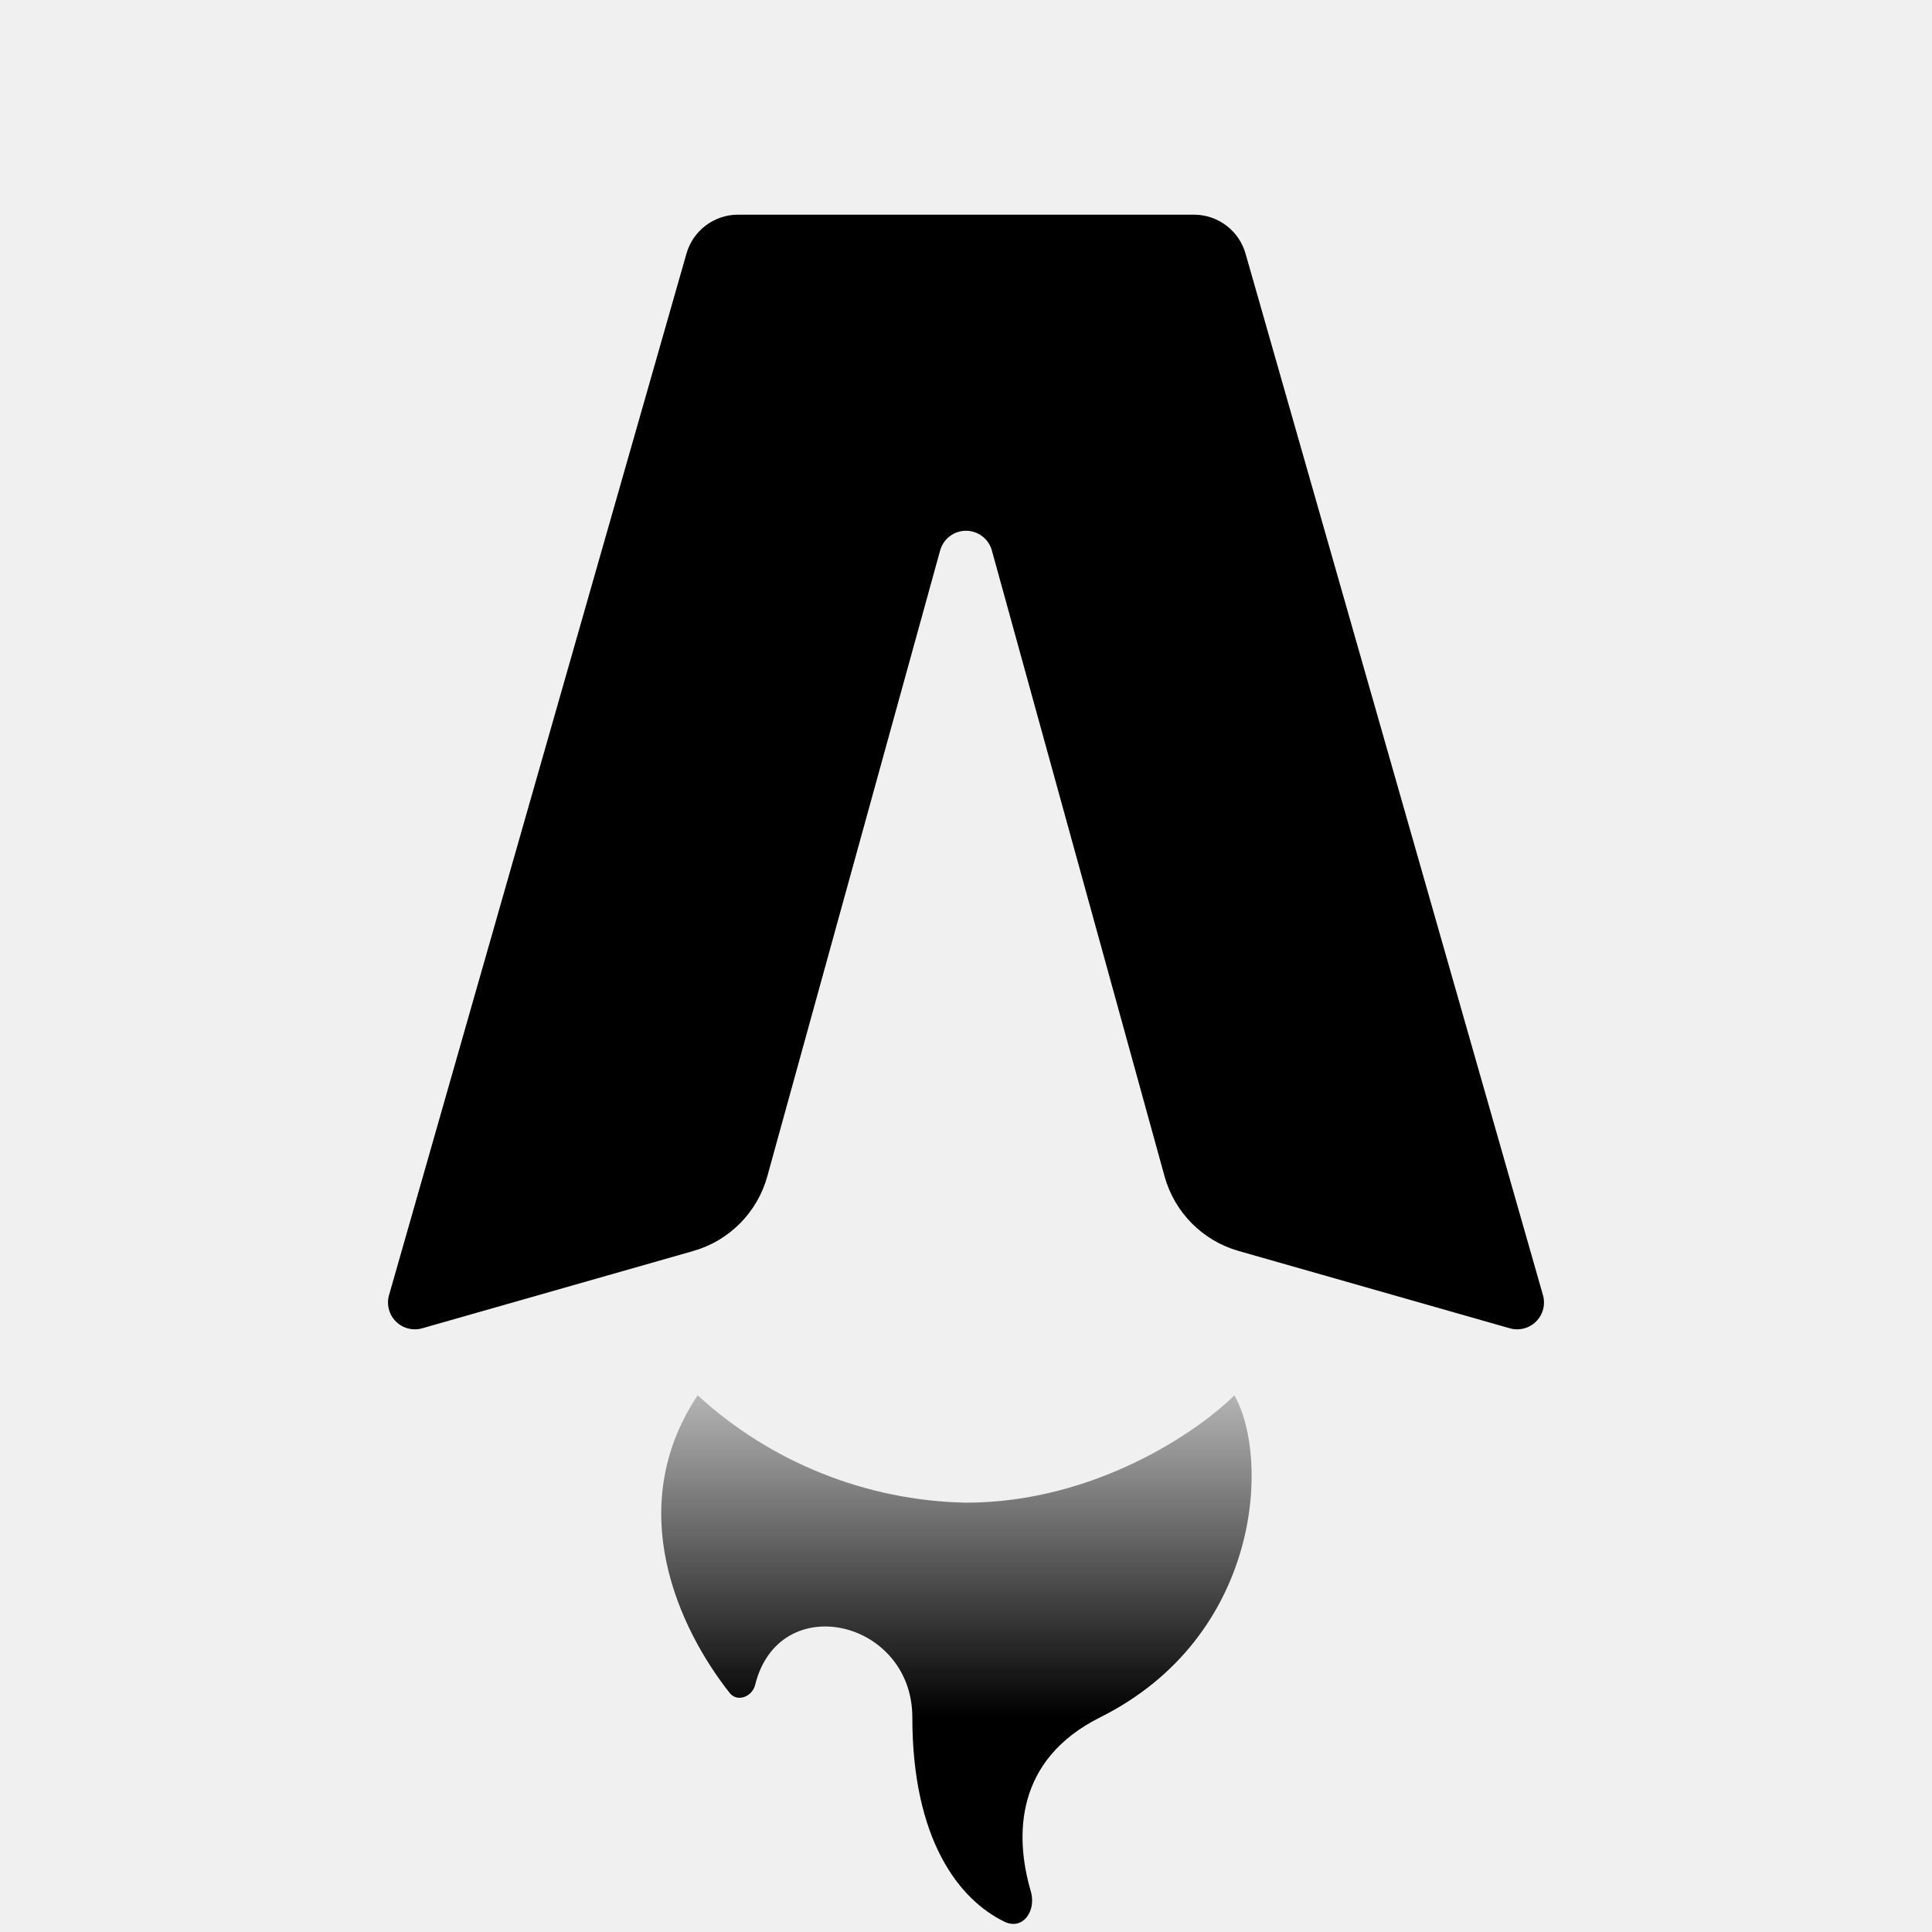
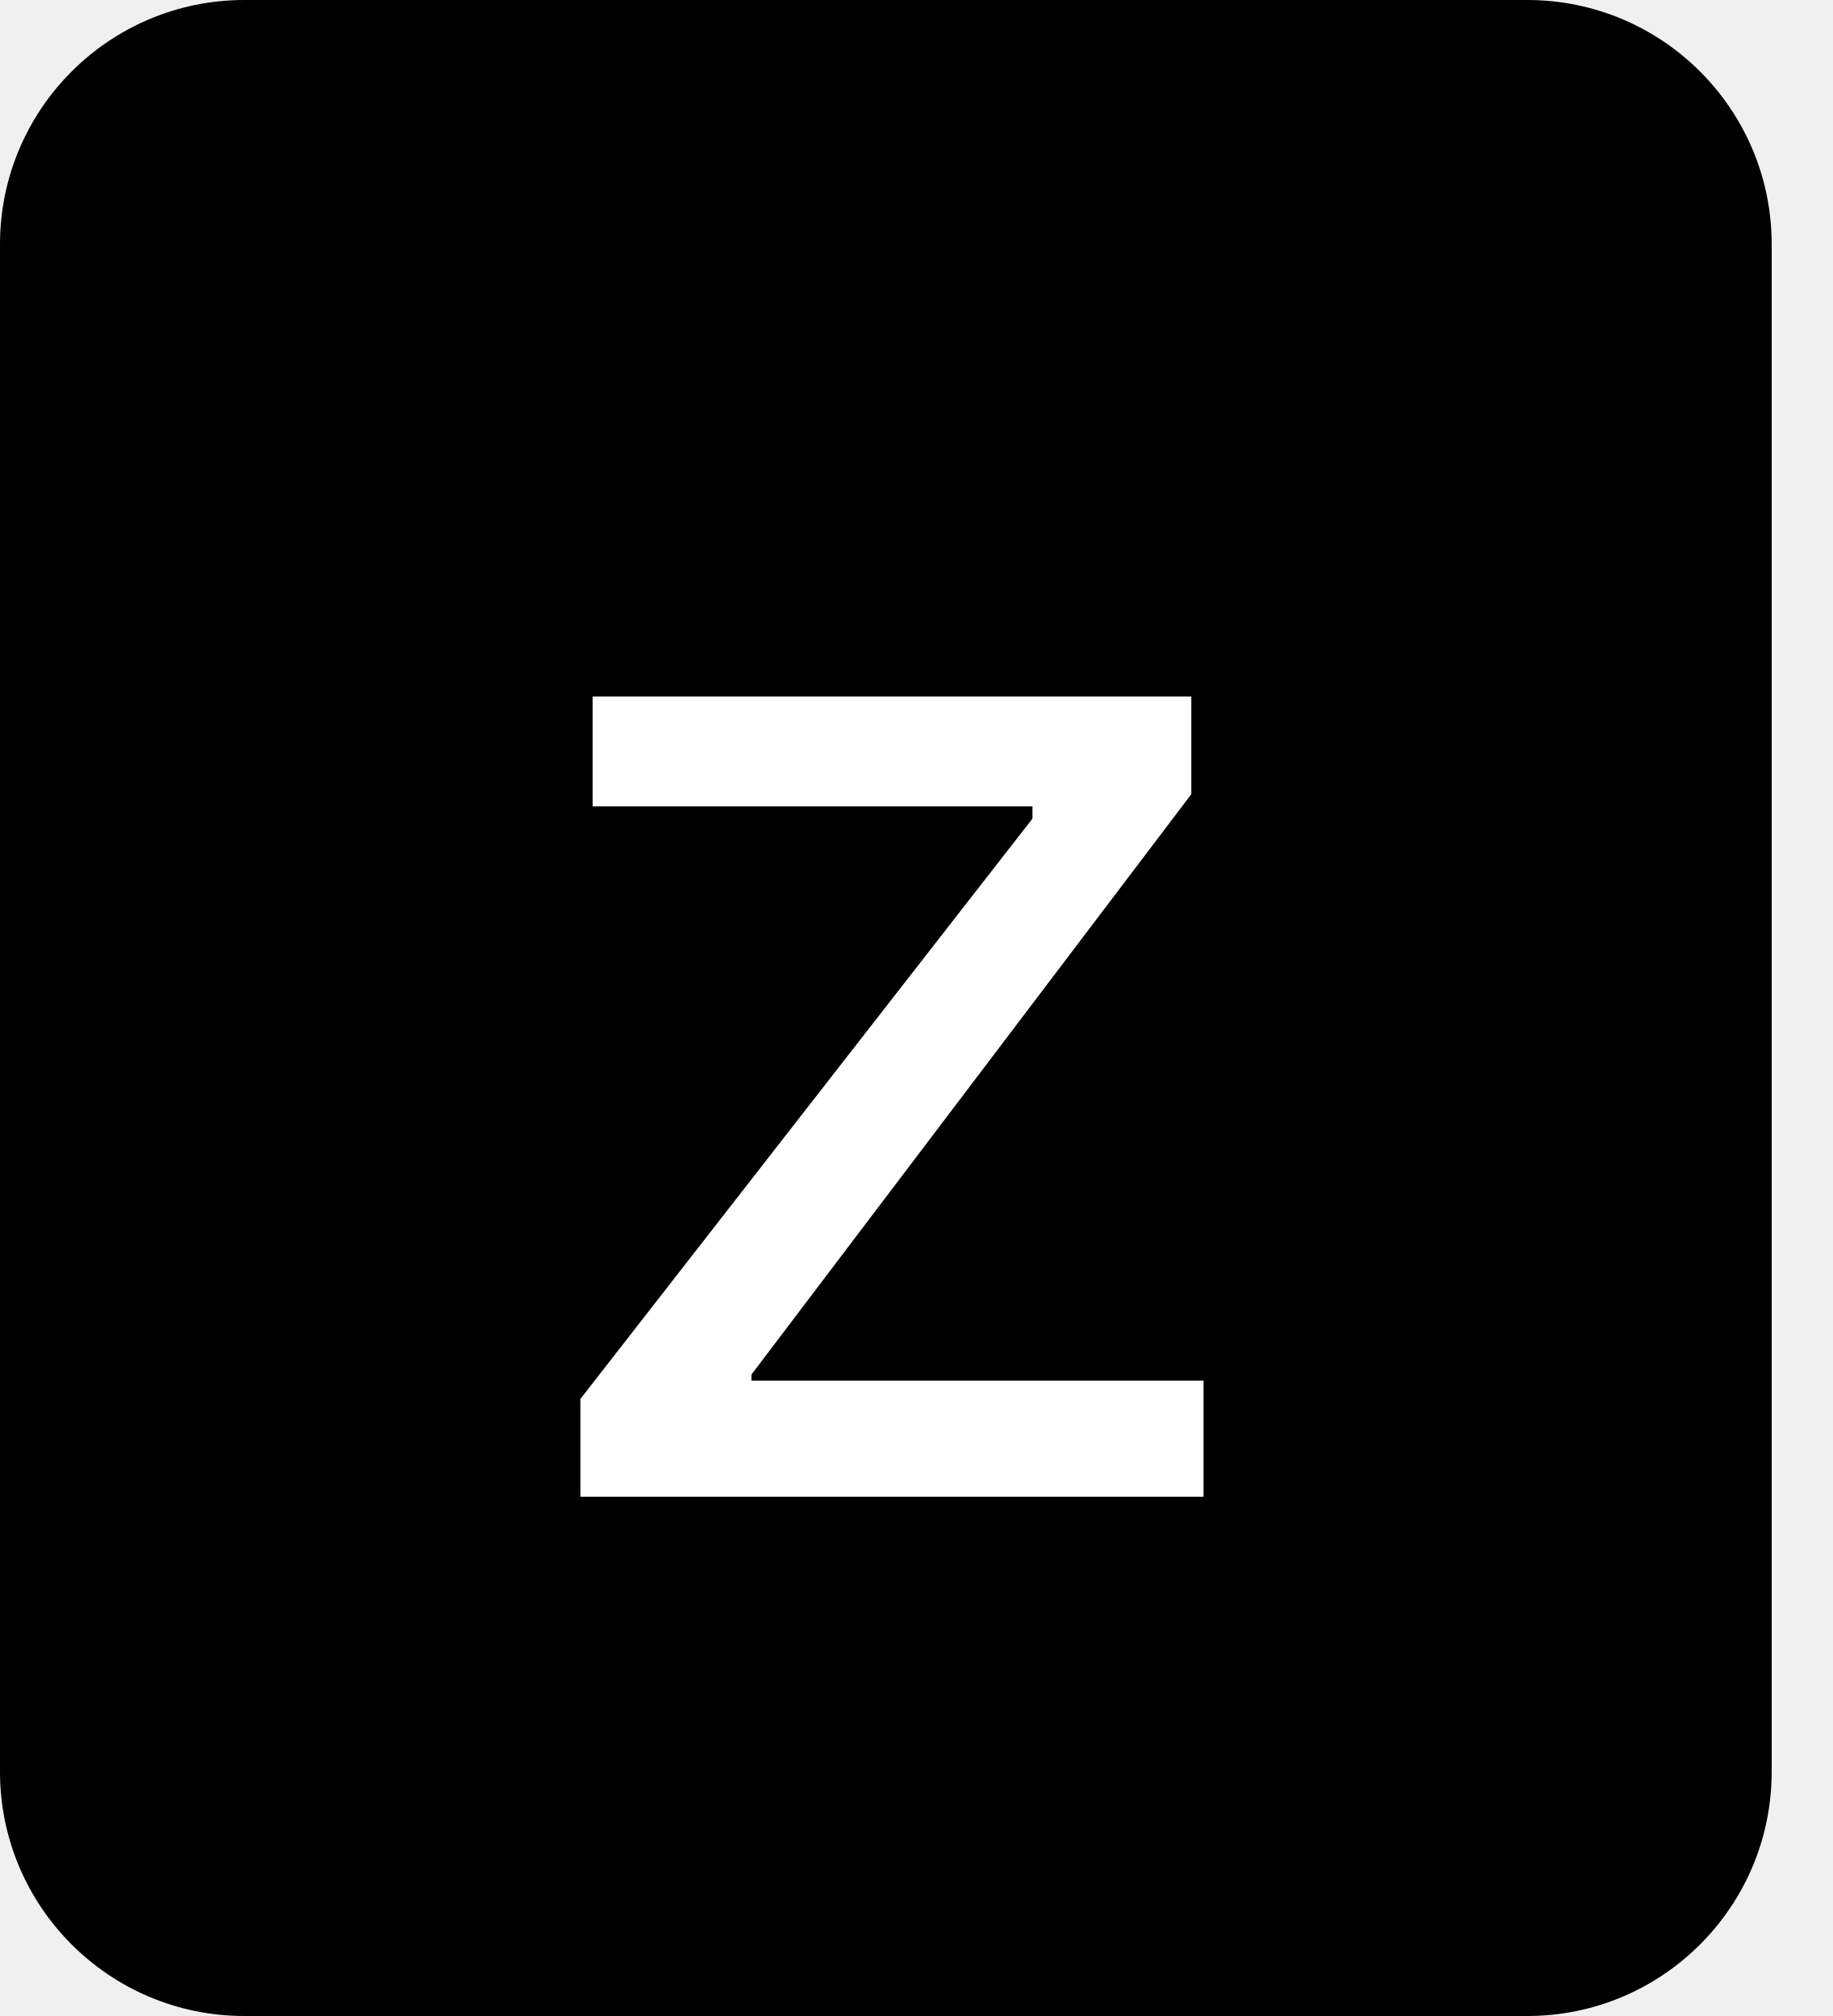
- <svg xmlns="http://www.w3.org/2000/svg" fill="none" viewBox="0 0 36 36">
-   <path fill="#000" d="M22.25 4h-8.5a1 1 0 0 0-.96.73l-5.54 19.4a.5.5 0 0 0 .62.62l5.05-1.44a2 2 0 0 0 1.38-1.4l3.22-11.66a.5.5 0 0 1 .96 0l3.22 11.67a2 2 0 0 0 1.38 1.39l5.05 1.44a.5.5 0 0 0 .62-.62l-5.54-19.4a1 1 0 0 0-.96-.73Z" />
-   <path fill="url(#gradient)" d="M18 28a7.63 7.63 0 0 1-5-2c-1.4 2.1-.35 4.35.6 5.55.14.17.41.07.47-.15.44-1.8 2.93-1.22 2.93.6 0 2.28.87 3.4 1.72 3.81.34.16.59-.2.49-.56-.31-1.05-.29-2.46 1.29-3.25 3-1.5 3.17-4.83 2.5-6-.67.67-2.6 2-5 2Z" />
-   <defs>
-     <linearGradient id="gradient" x1="16" x2="16" y1="32" y2="24" gradientUnits="userSpaceOnUse">
-       <stop stop-color="#000" />
-       <stop offset="1" stop-color="#000" stop-opacity="0" />
-     </linearGradient>
-   </defs>
-   <style>
-     @media (prefers-color-scheme:dark){:root{filter:invert(100%)}}
-   </style>
+ <svg xmlns="http://www.w3.org/2000/svg" width="30" height="33" viewBox="0 0 30 33">
+   <mask id="satori_om-id">
+     <rect x="0" y="0" width="29" height="33" fill="#fff" />
+   </mask>
+   <path x="0" y="0" width="29" height="33" fill="black" d="M4,0 h21 a4,4 0 0 1 4,4 v25 a4,4 0 0 1 -4,4 h-21 a4,4 0 0 1 -4,-4 v-25 a4,4 0 0 1 4,-4" />
+   <path fill="white" d="M19.7 24.5L9.5 24.5L9.5 22.9L16.9 13.4L16.9 13.2L9.7 13.2L9.7 11.4L19.5 11.4L19.5 13.0L12.3 22.5L12.3 22.6L19.7 22.6L19.7 24.5Z " />
</svg>
